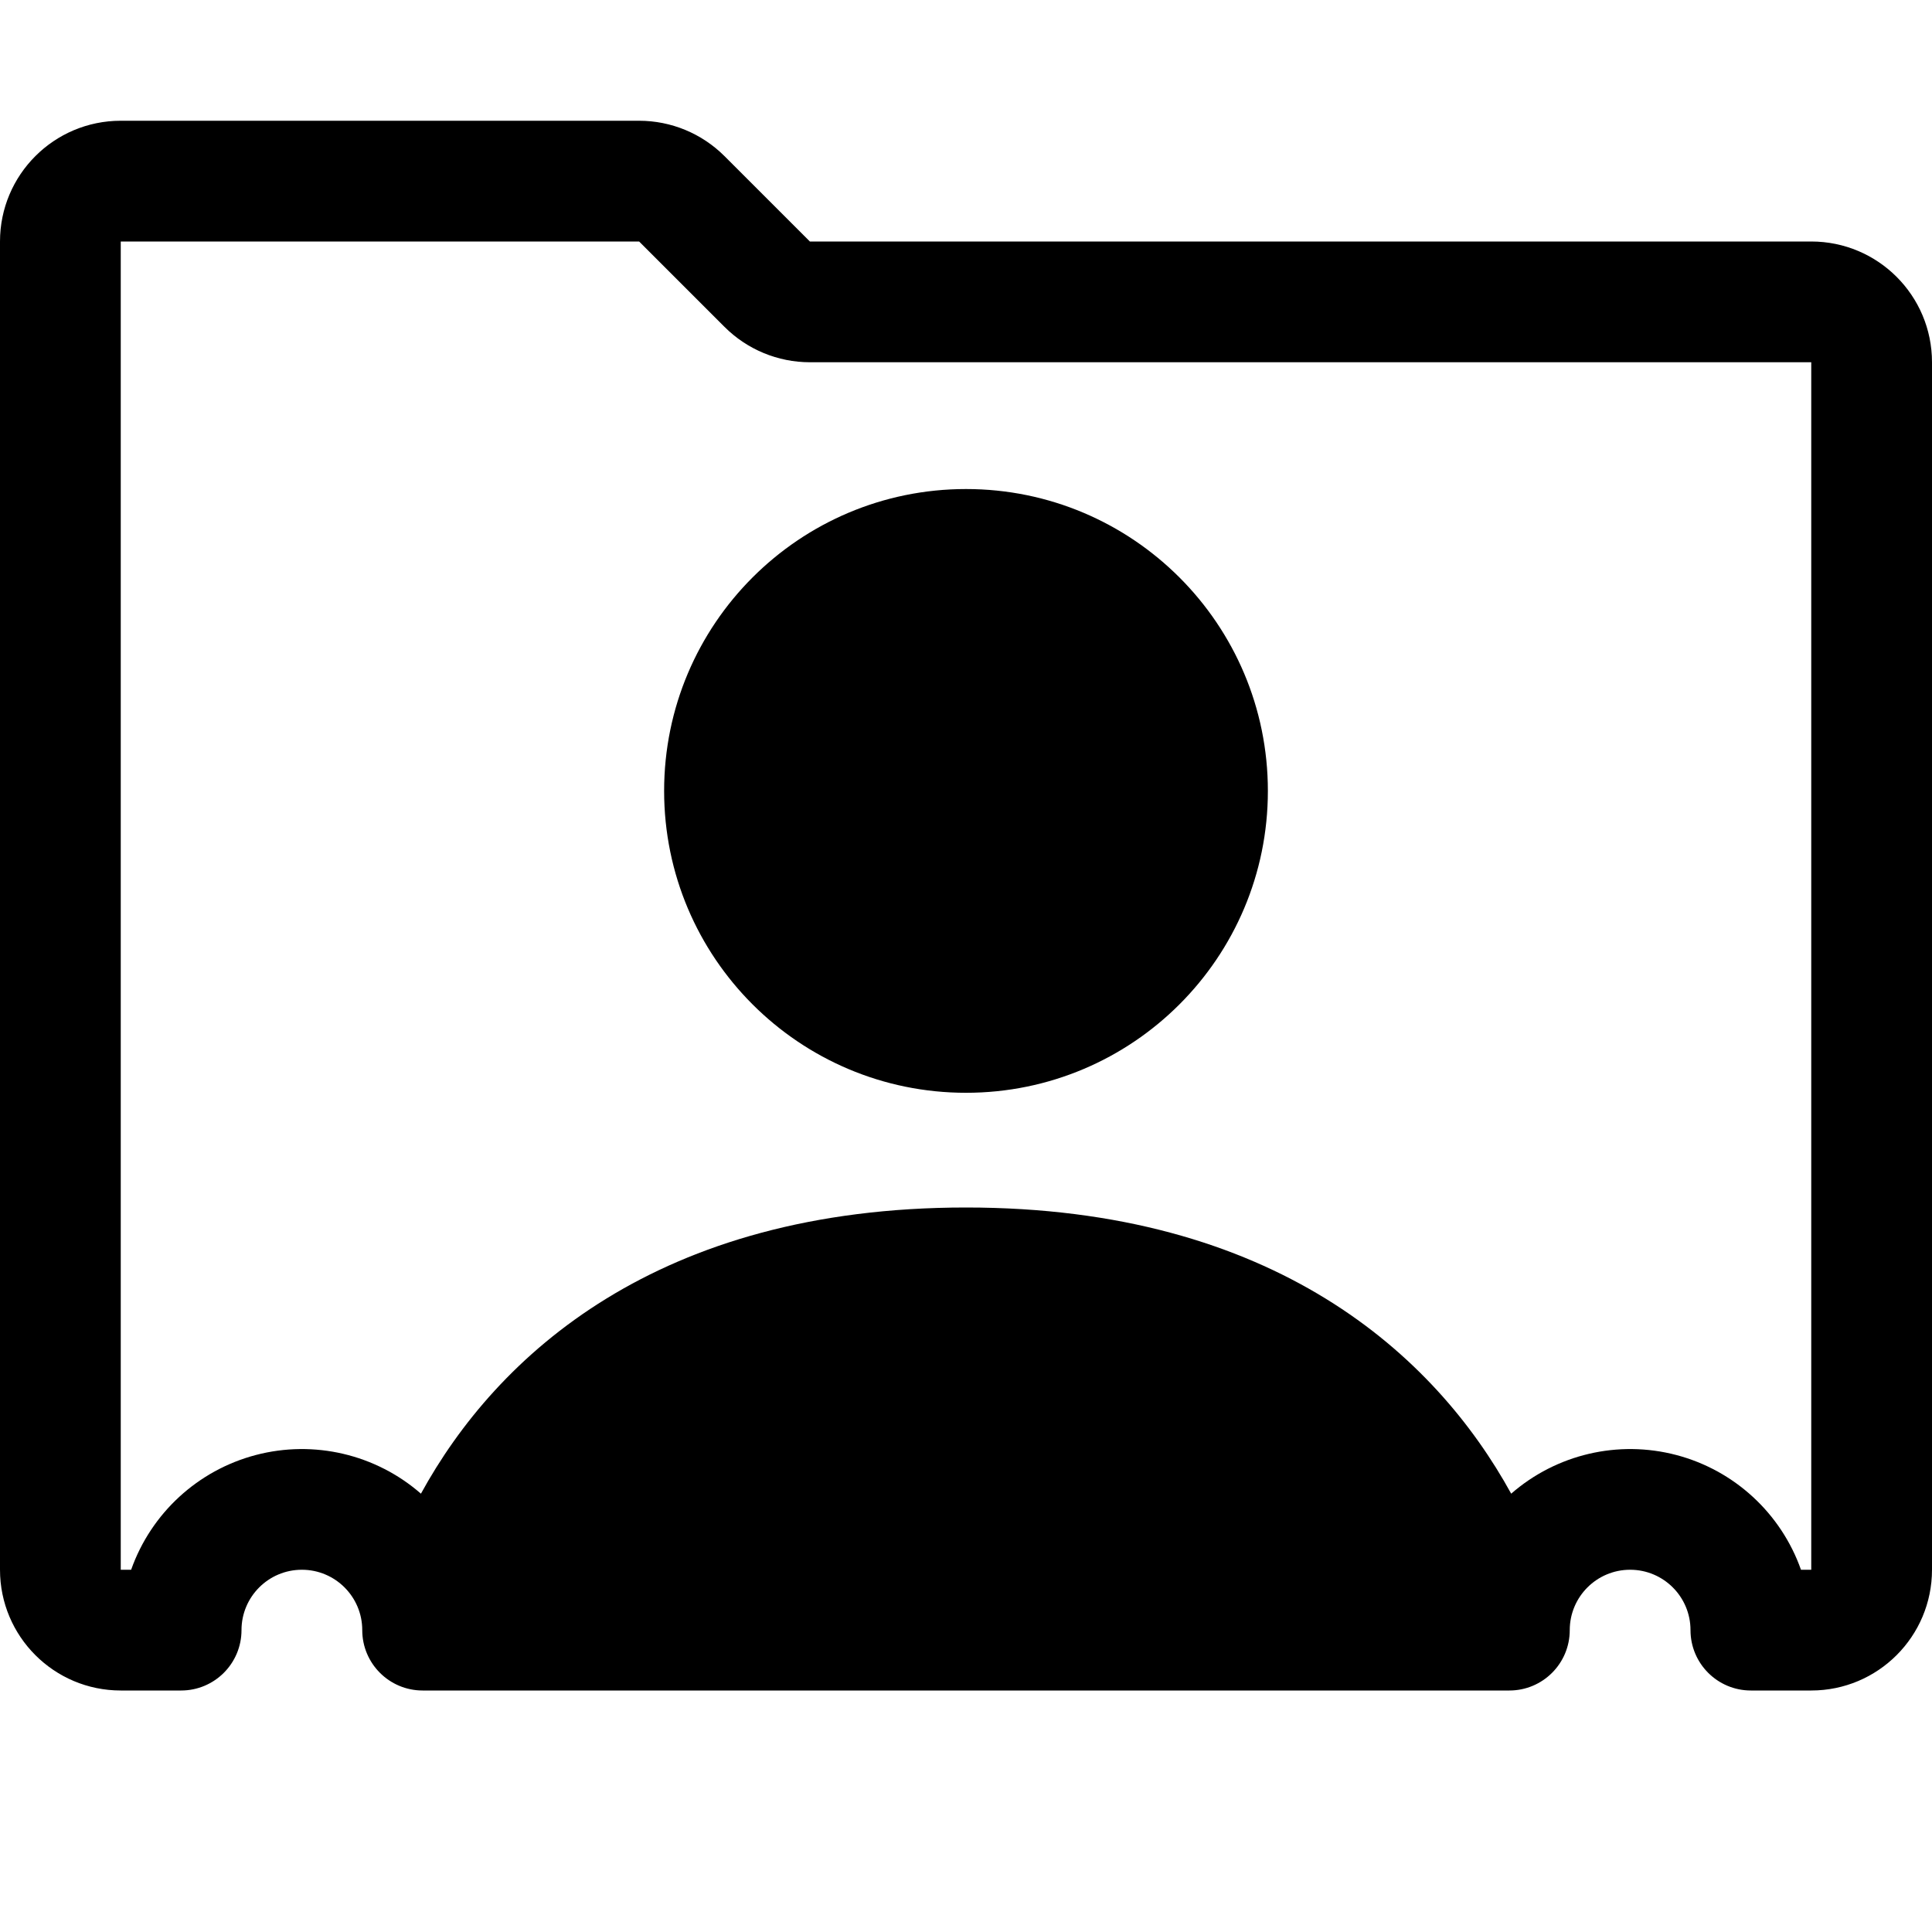
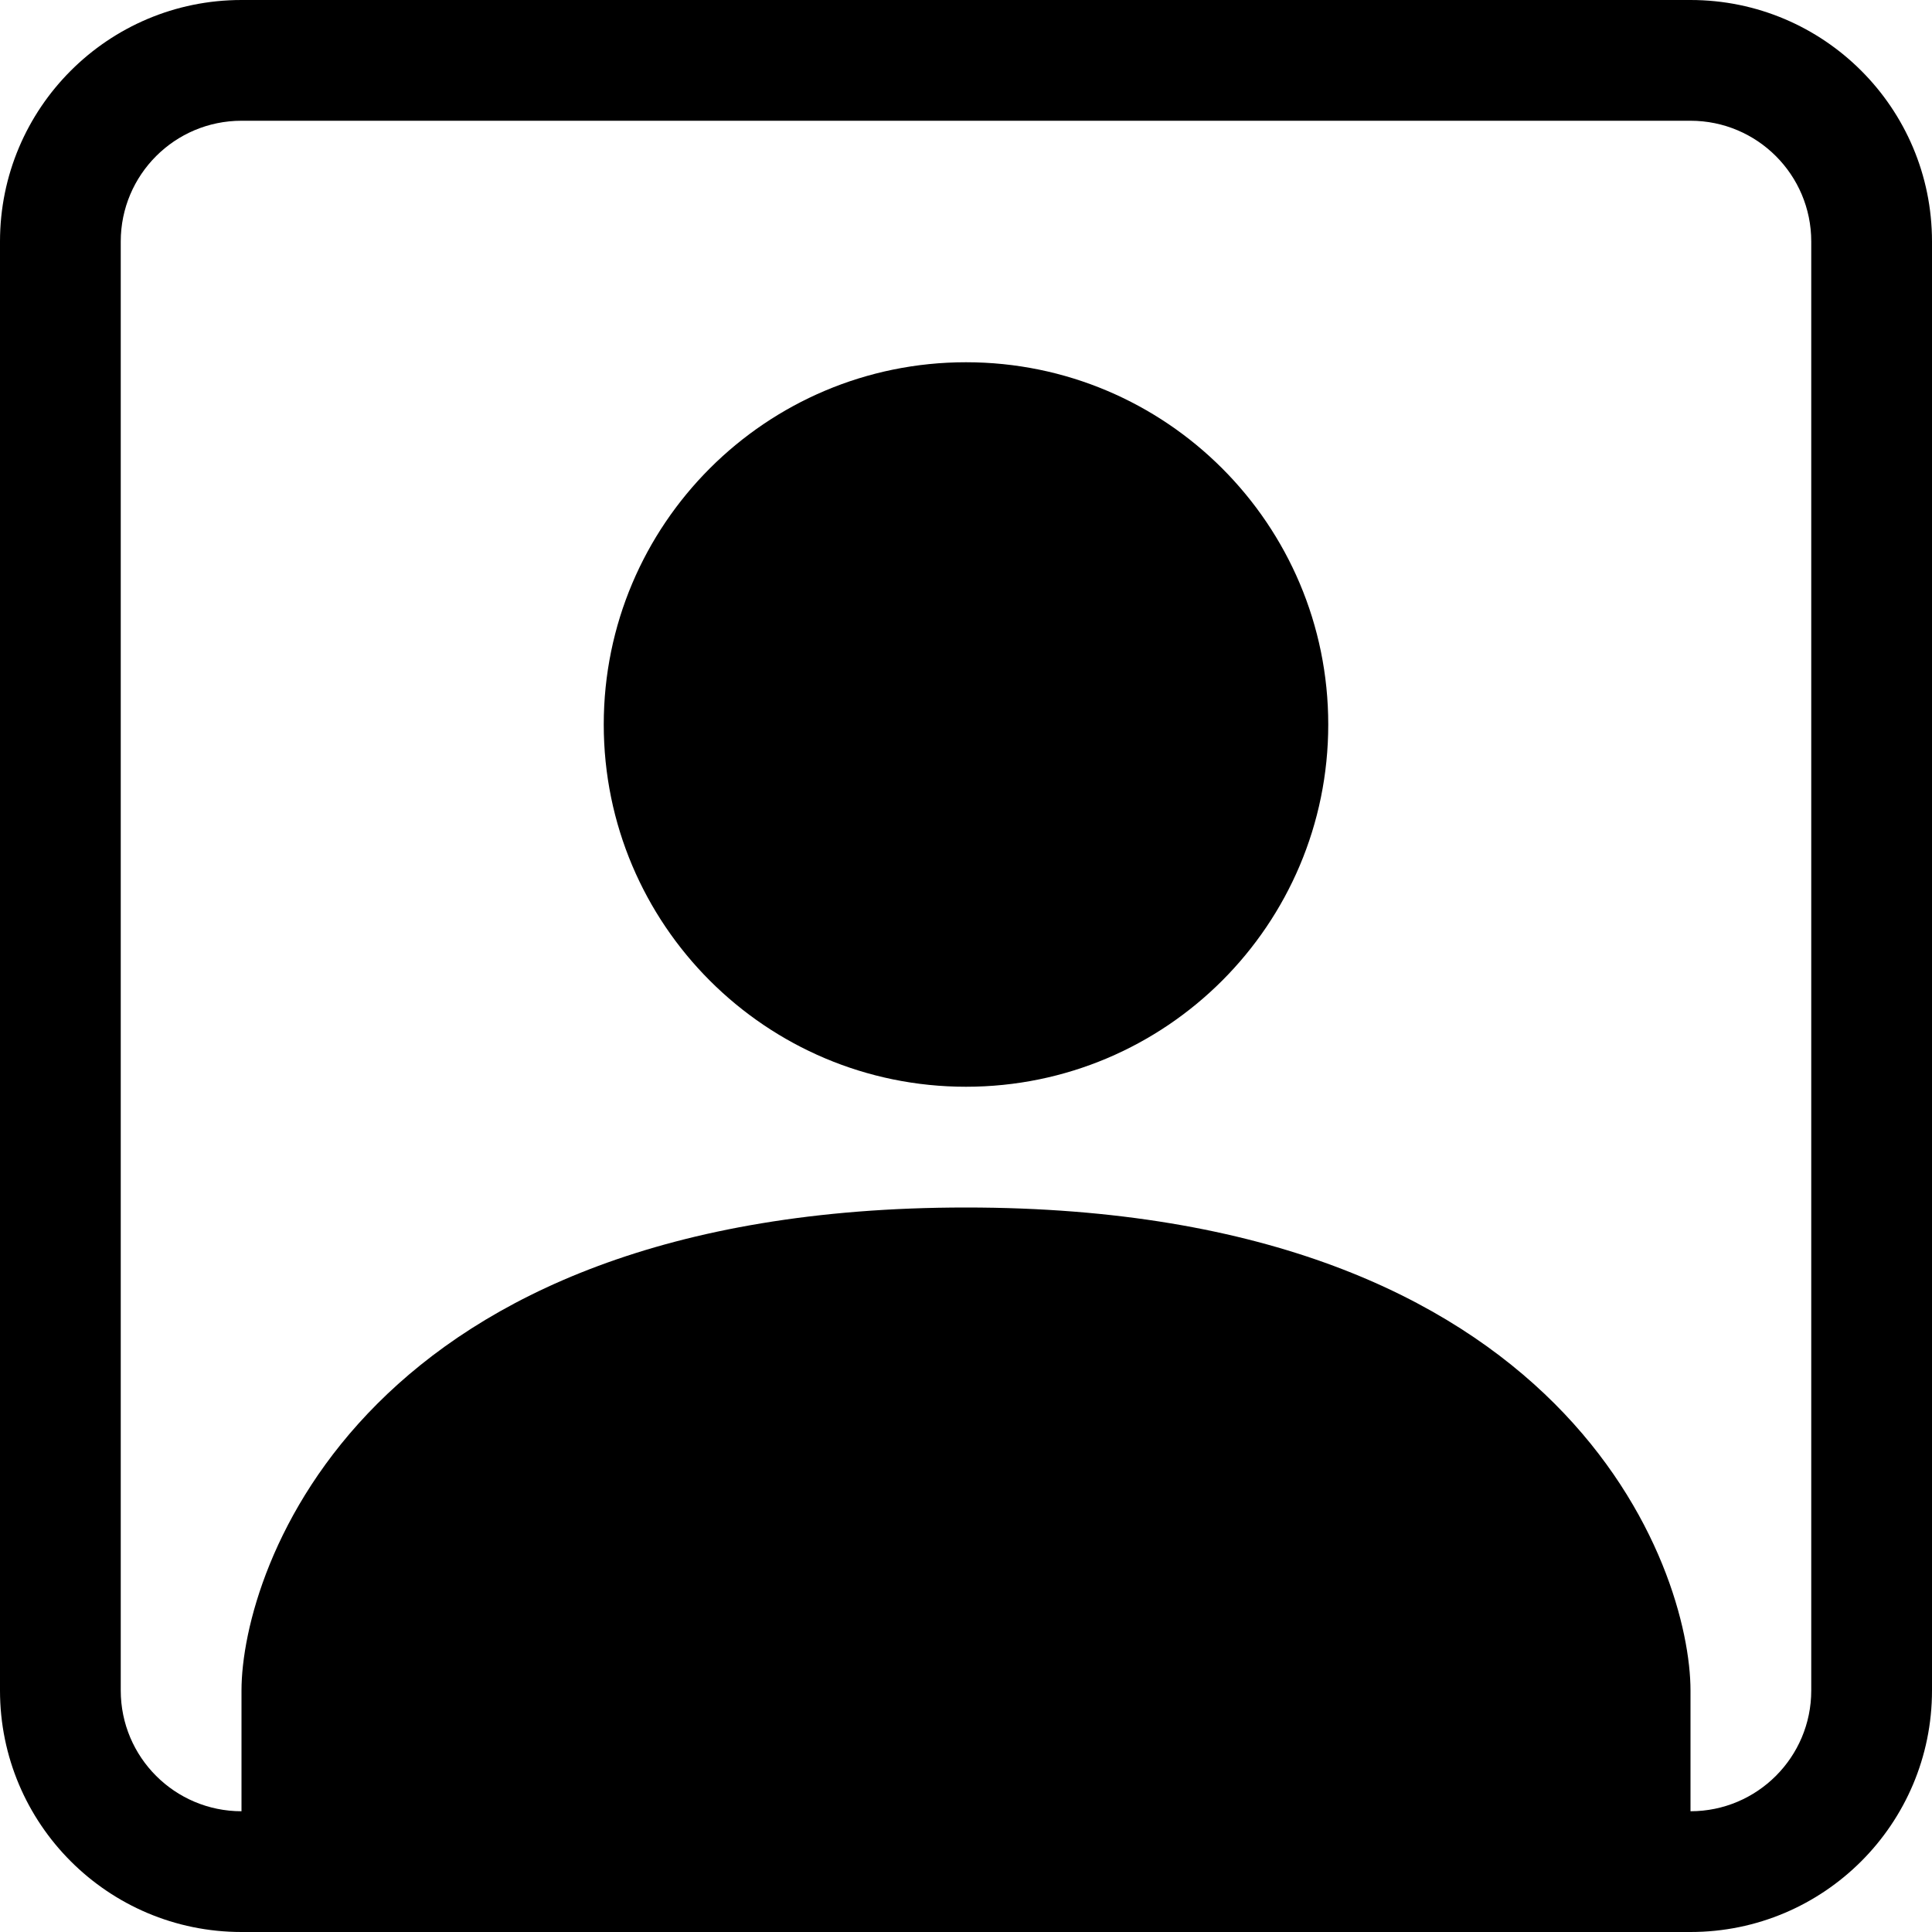
- <svg xmlns="http://www.w3.org/2000/svg" width="16" height="16" fill="currentColor" class="bi bi-person-rolodex" viewBox="0 0 16 16">
-   <path d="M8 9.05a2.5 2.5 0 1 0 0-5 2.5 2.5 0 0 0 0 5Z" />
-   <path d="M1 1a1 1 0 0 0-1 1v11a1 1 0 0 0 1 1h.5a.5.5 0 0 0 .5-.5.5.5 0 0 1 1 0 .5.5 0 0 0 .5.5h9a.5.5 0 0 0 .5-.5.5.5 0 0 1 1 0 .5.5 0 0 0 .5.5h.5a1 1 0 0 0 1-1V3a1 1 0 0 0-1-1H6.707L6 1.293A1 1 0 0 0 5.293 1H1Zm0 1h4.293L6 2.707A1 1 0 0 0 6.707 3H15v10h-.085a1.5 1.5 0 0 0-2.4-.63C11.885 11.223 10.554 10 8 10c-2.555 0-3.886 1.224-4.514 2.37a1.5 1.5 0 0 0-2.4.63H1V2Z" />
+ <svg xmlns="http://www.w3.org/2000/svg" width="16" height="16" fill="currentColor" class="bi bi-person-square" viewBox="0 0 16 16">
+   <path d="M11 6a3 3 0 1 1-6 0 3 3 0 0 1 6 0z" />
+   <path d="M2 0a2 2 0 0 0-2 2v12a2 2 0 0 0 2 2h12a2 2 0 0 0 2-2V2a2 2 0 0 0-2-2H2zm12 1a1 1 0 0 1 1 1v12a1 1 0 0 1-1 1v-1c0-1-1-4-6-4s-6 3-6 4v1a1 1 0 0 1-1-1V2a1 1 0 0 1 1-1h12z" />
</svg>
